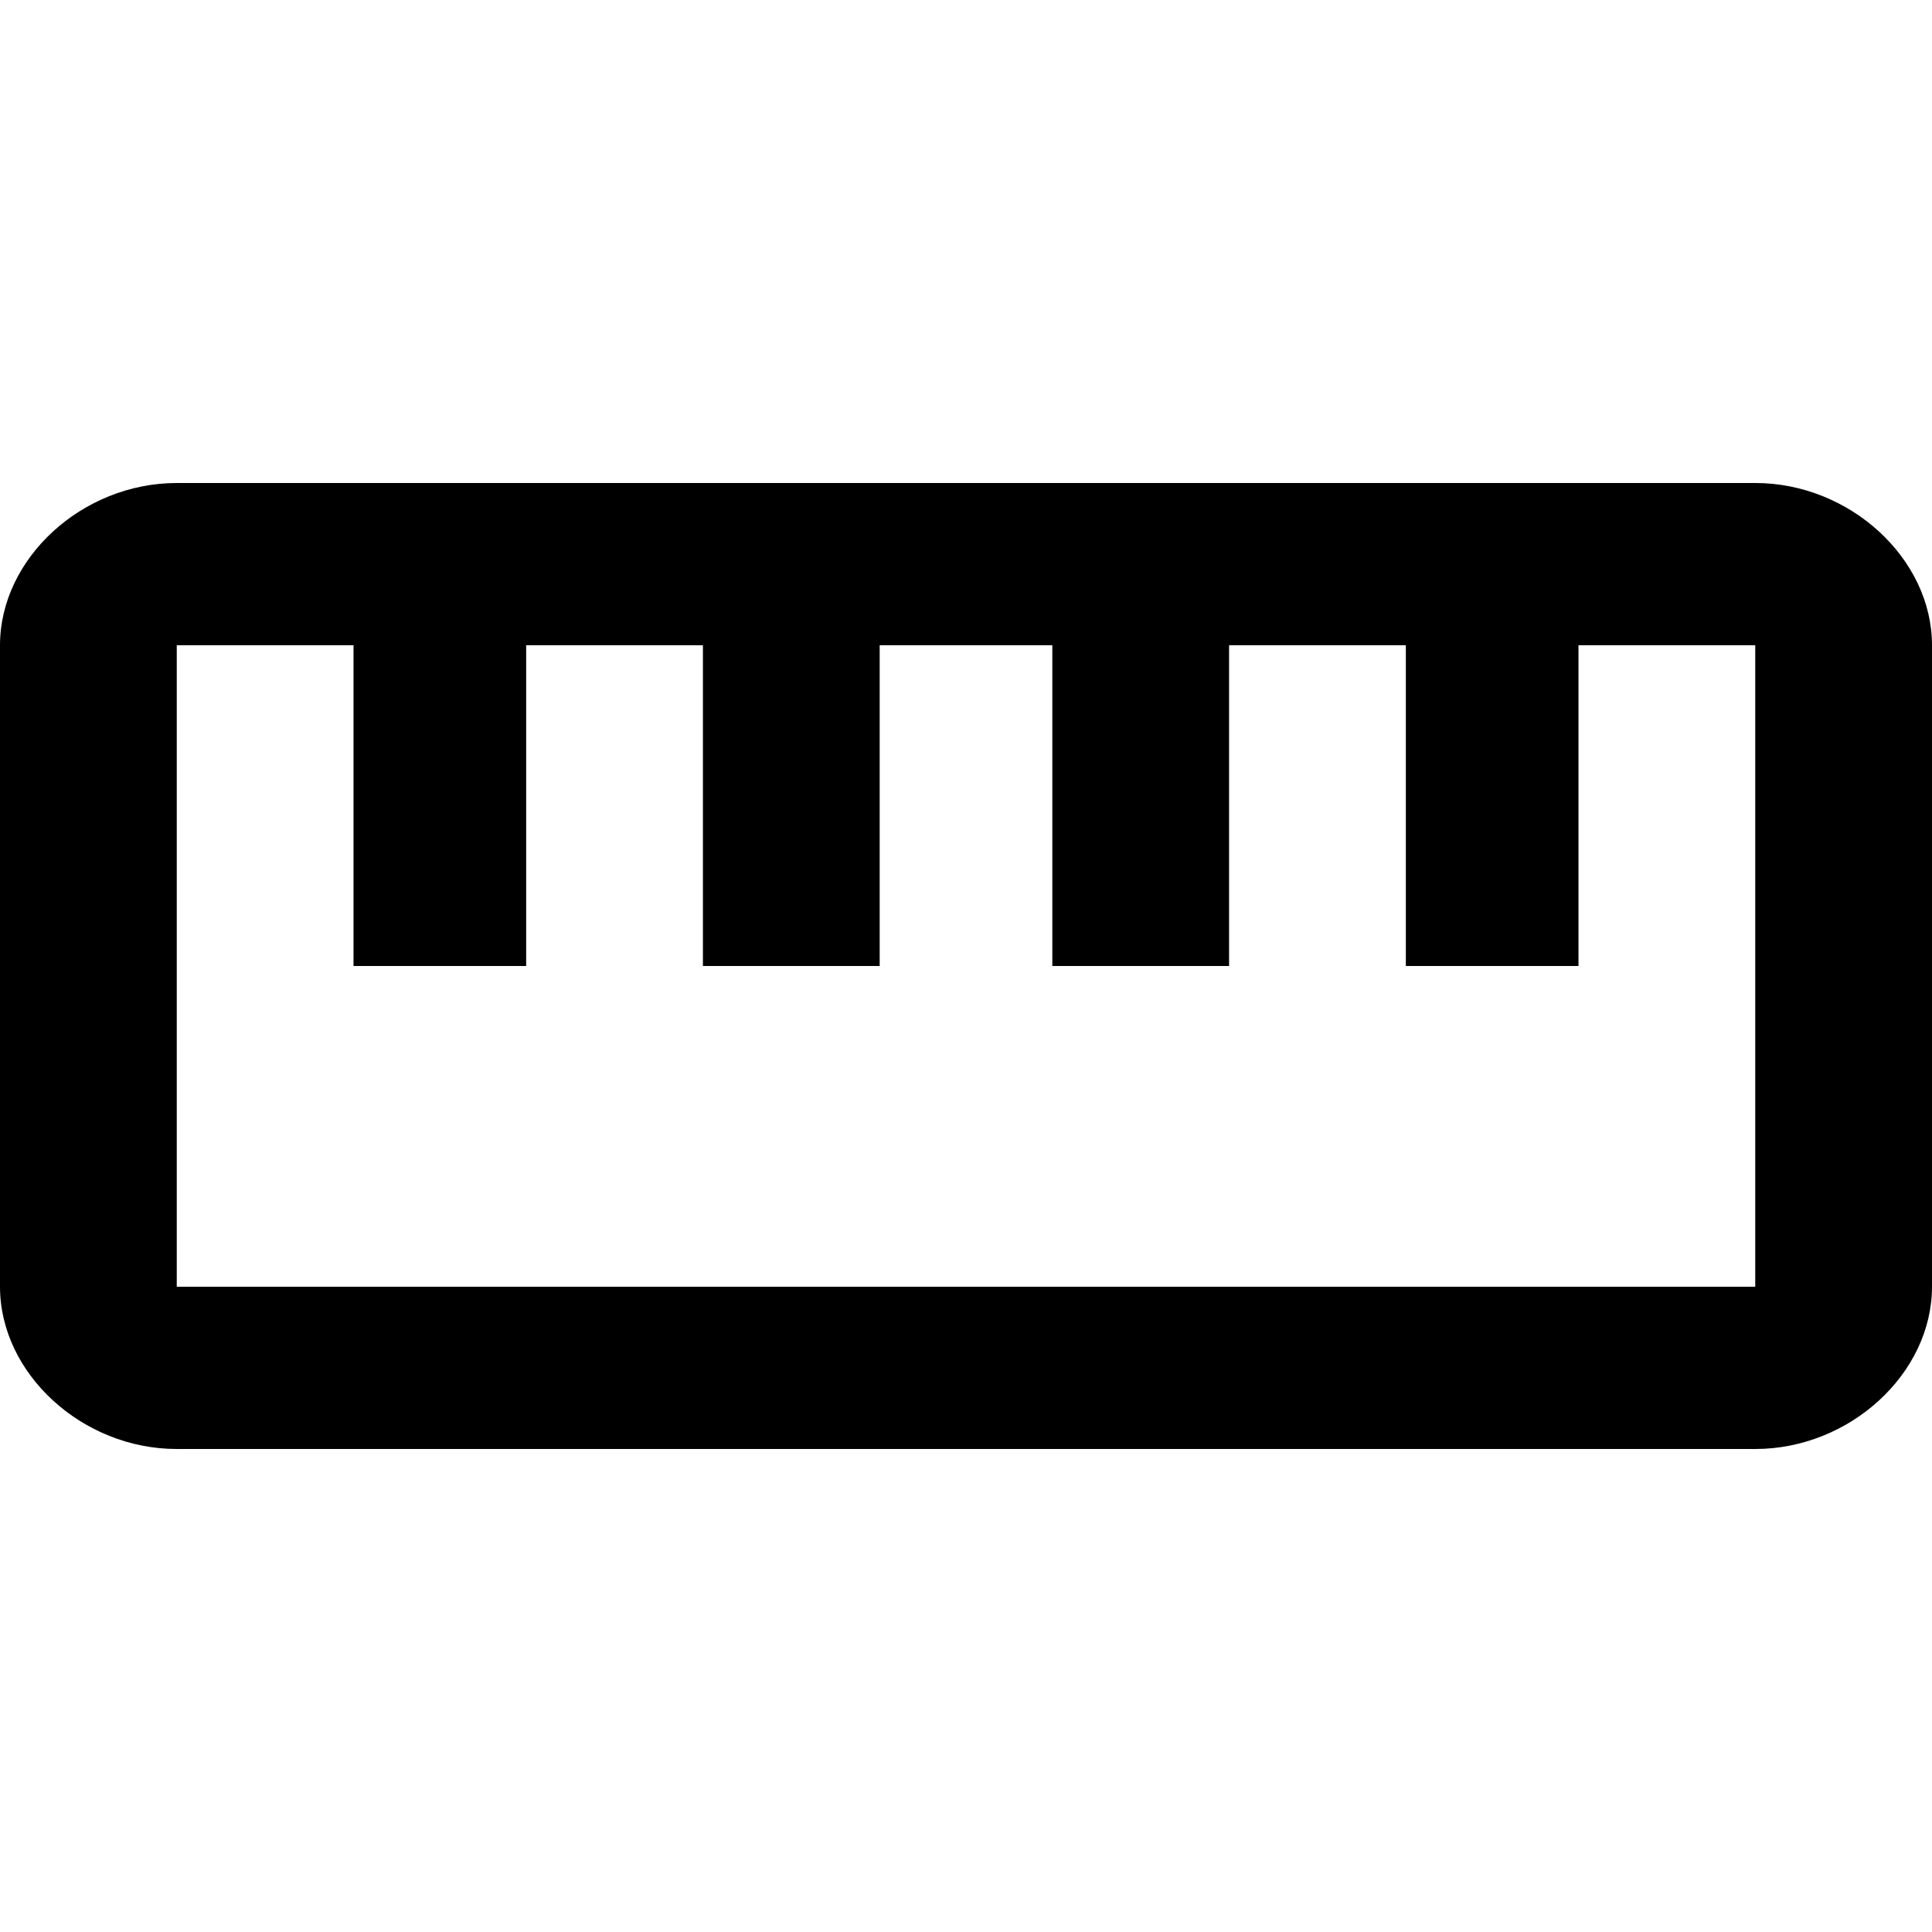
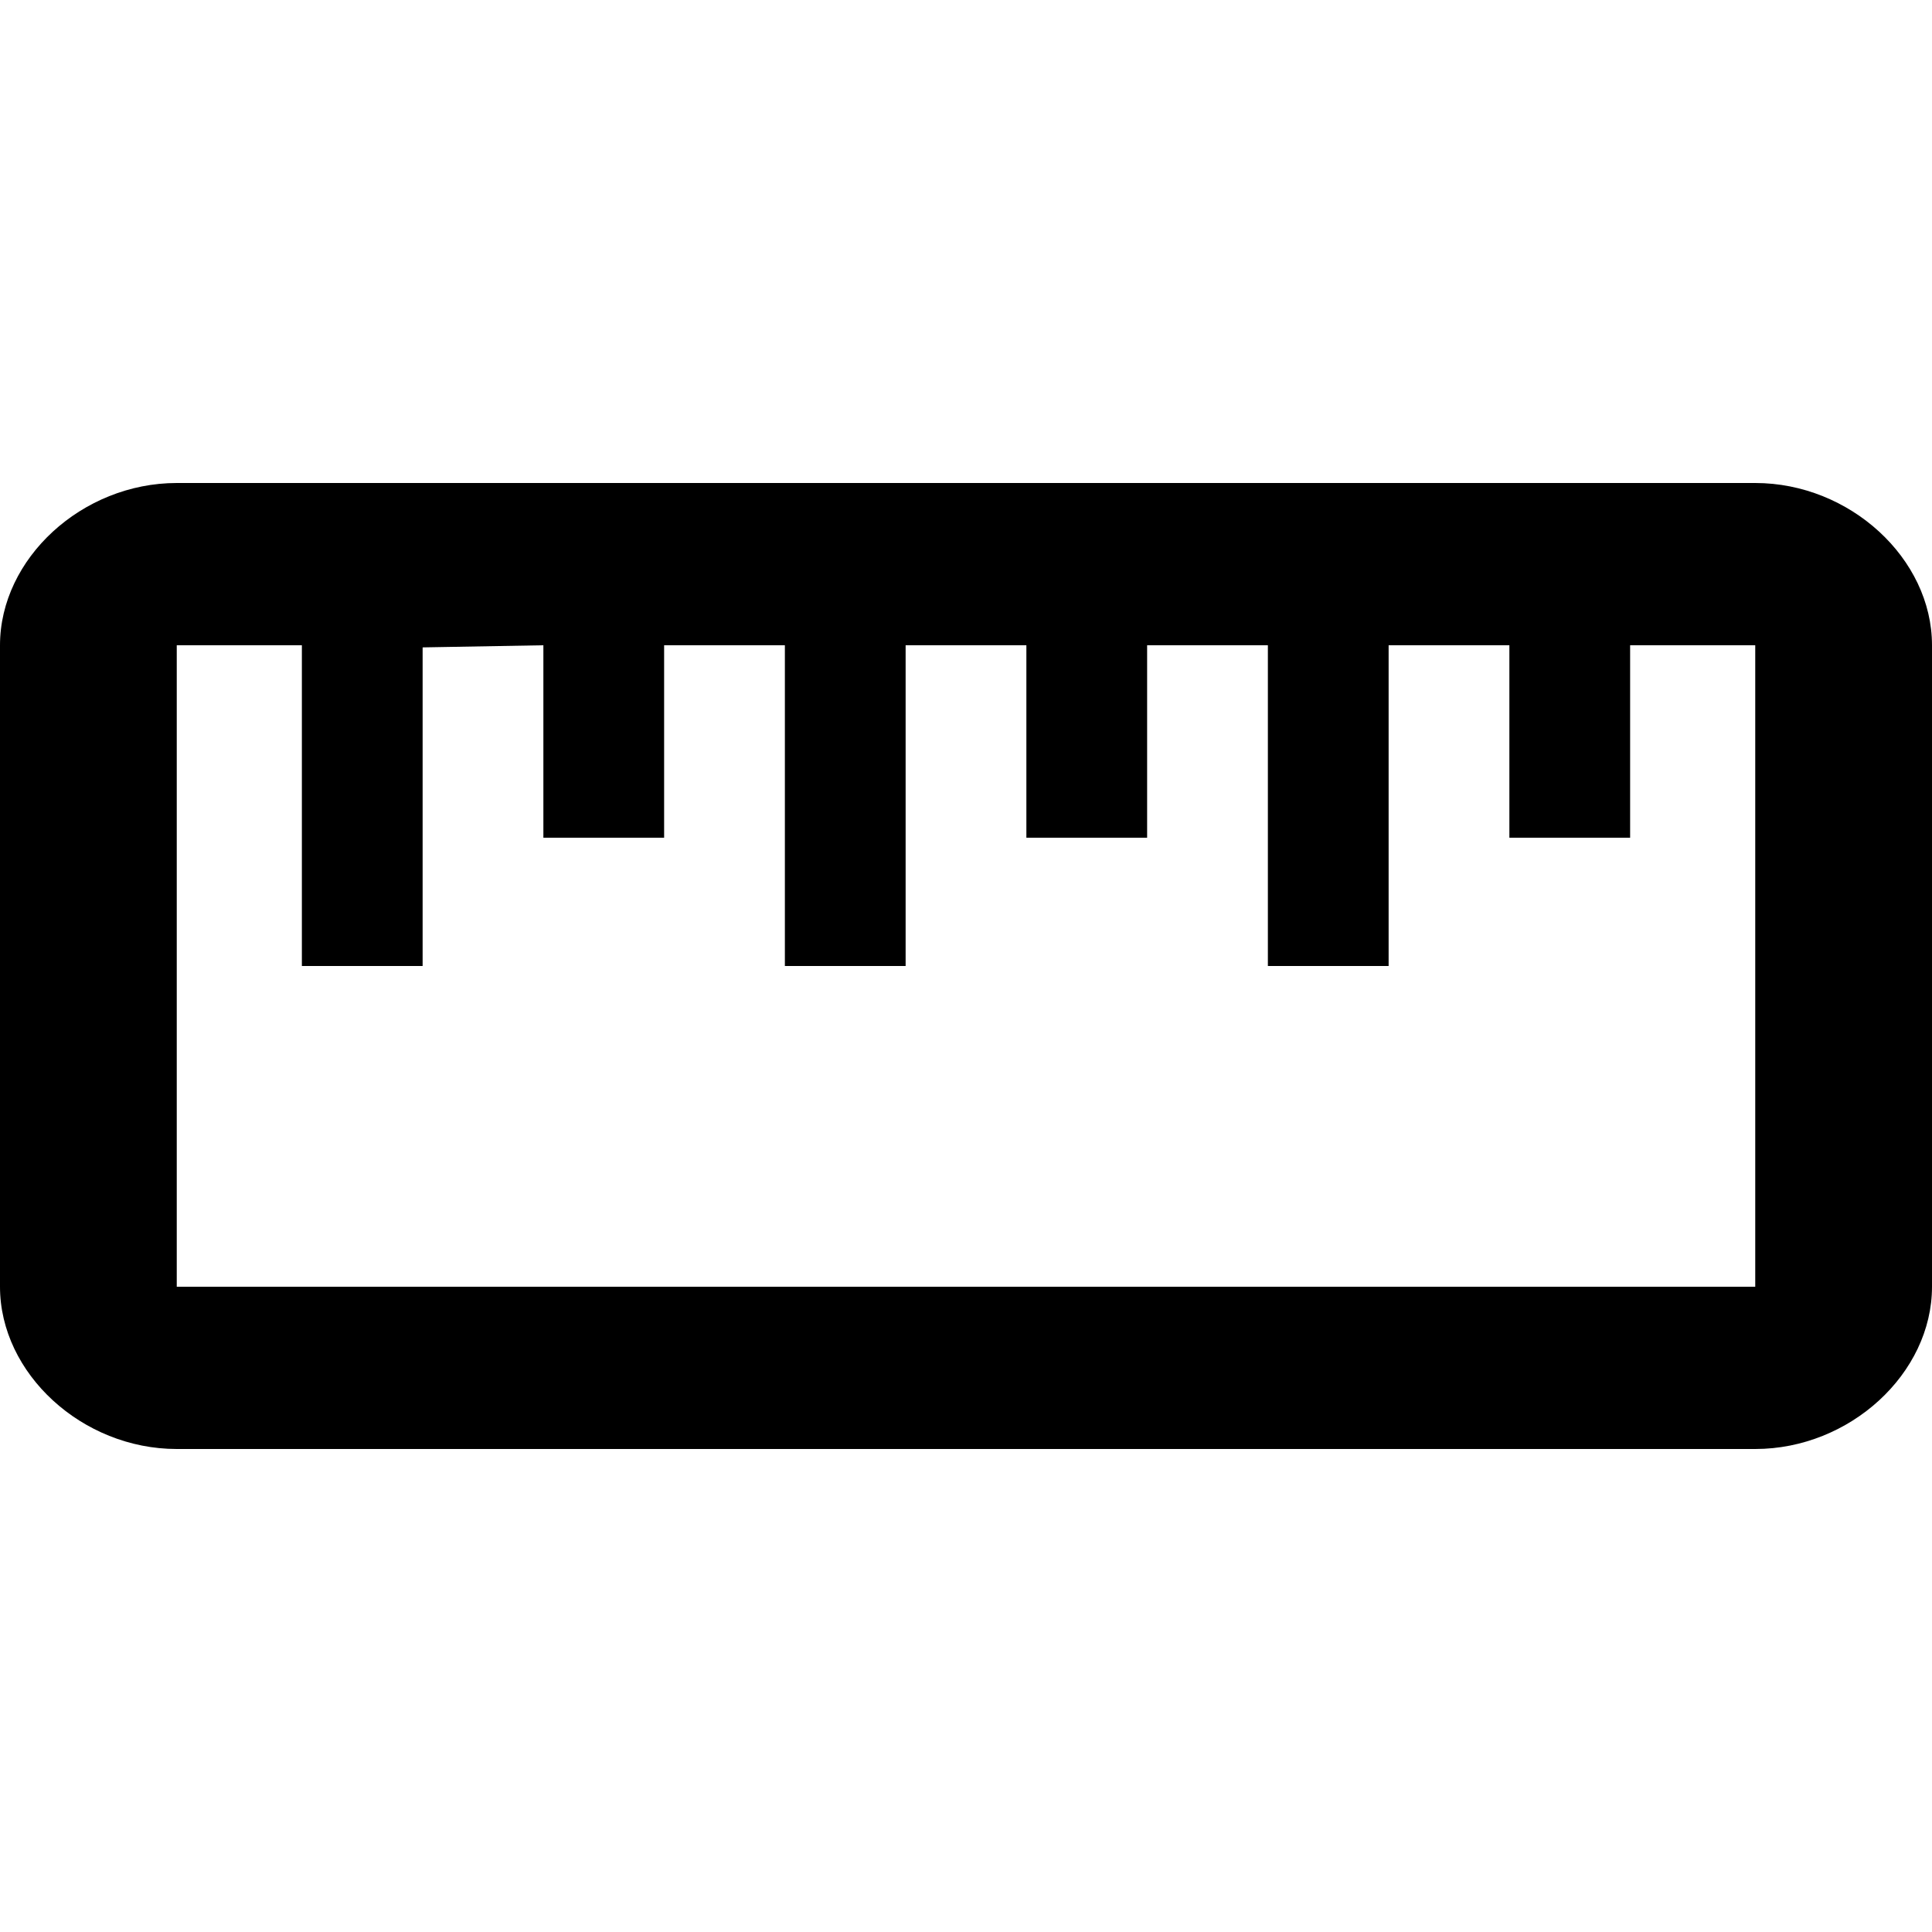
<svg xmlns="http://www.w3.org/2000/svg" width="1024" height="1024" viewBox="0 0 1024 1024" id="svg3353" version="1.1">
  <defs id="defs3355" />
  <g id="layer1" transform="translate(0,-28.36216)">
    <g transform="matrix(1.089362,0,0,-1,-45.75319,967.0292)" id="g4">
-       <path style="fill:currentColor" d="m 896,256.667 v 340 h -86 v -170 h -84 v 170 h -86 v -170 h -86 v 170 h -84 v -170 h -86 v 170 h -86 v -170 h -84 v 170 h -86 v -340 z m 0,426 c 46,0 86,-40 86,-86 v -340 c 0,-46 -40,-86 -86,-86 H 128 c -46,0 -86,40 -86,86 v 340 c 0,46 40,86 86,86 z" id="path2" />
+       <path style="fill:currentColor" d="m 896,256.667 v 340 h -60.875 v -102 h -58.75 v 102 h -58.75 v -170 h -58.75 v 170 h -58.75 v -102 h -58.75 v 102 h -58.75 v -170 h -58.75 v 170 h -58.75 v -102 h -58.75 v 102 l -58.75,-1.13 V 426.667 h -58.75 v 170 H 128 v -340 z m 0,426 c 46,0 86,-40 86,-86 v -340 c 0,-46 -40,-86 -86,-86 H 128 c -46,0 -86,40 -86,86 v 340 c 0,46 40,86 86,86 z" id="path2" />
    </g>
  </g>
</svg>
